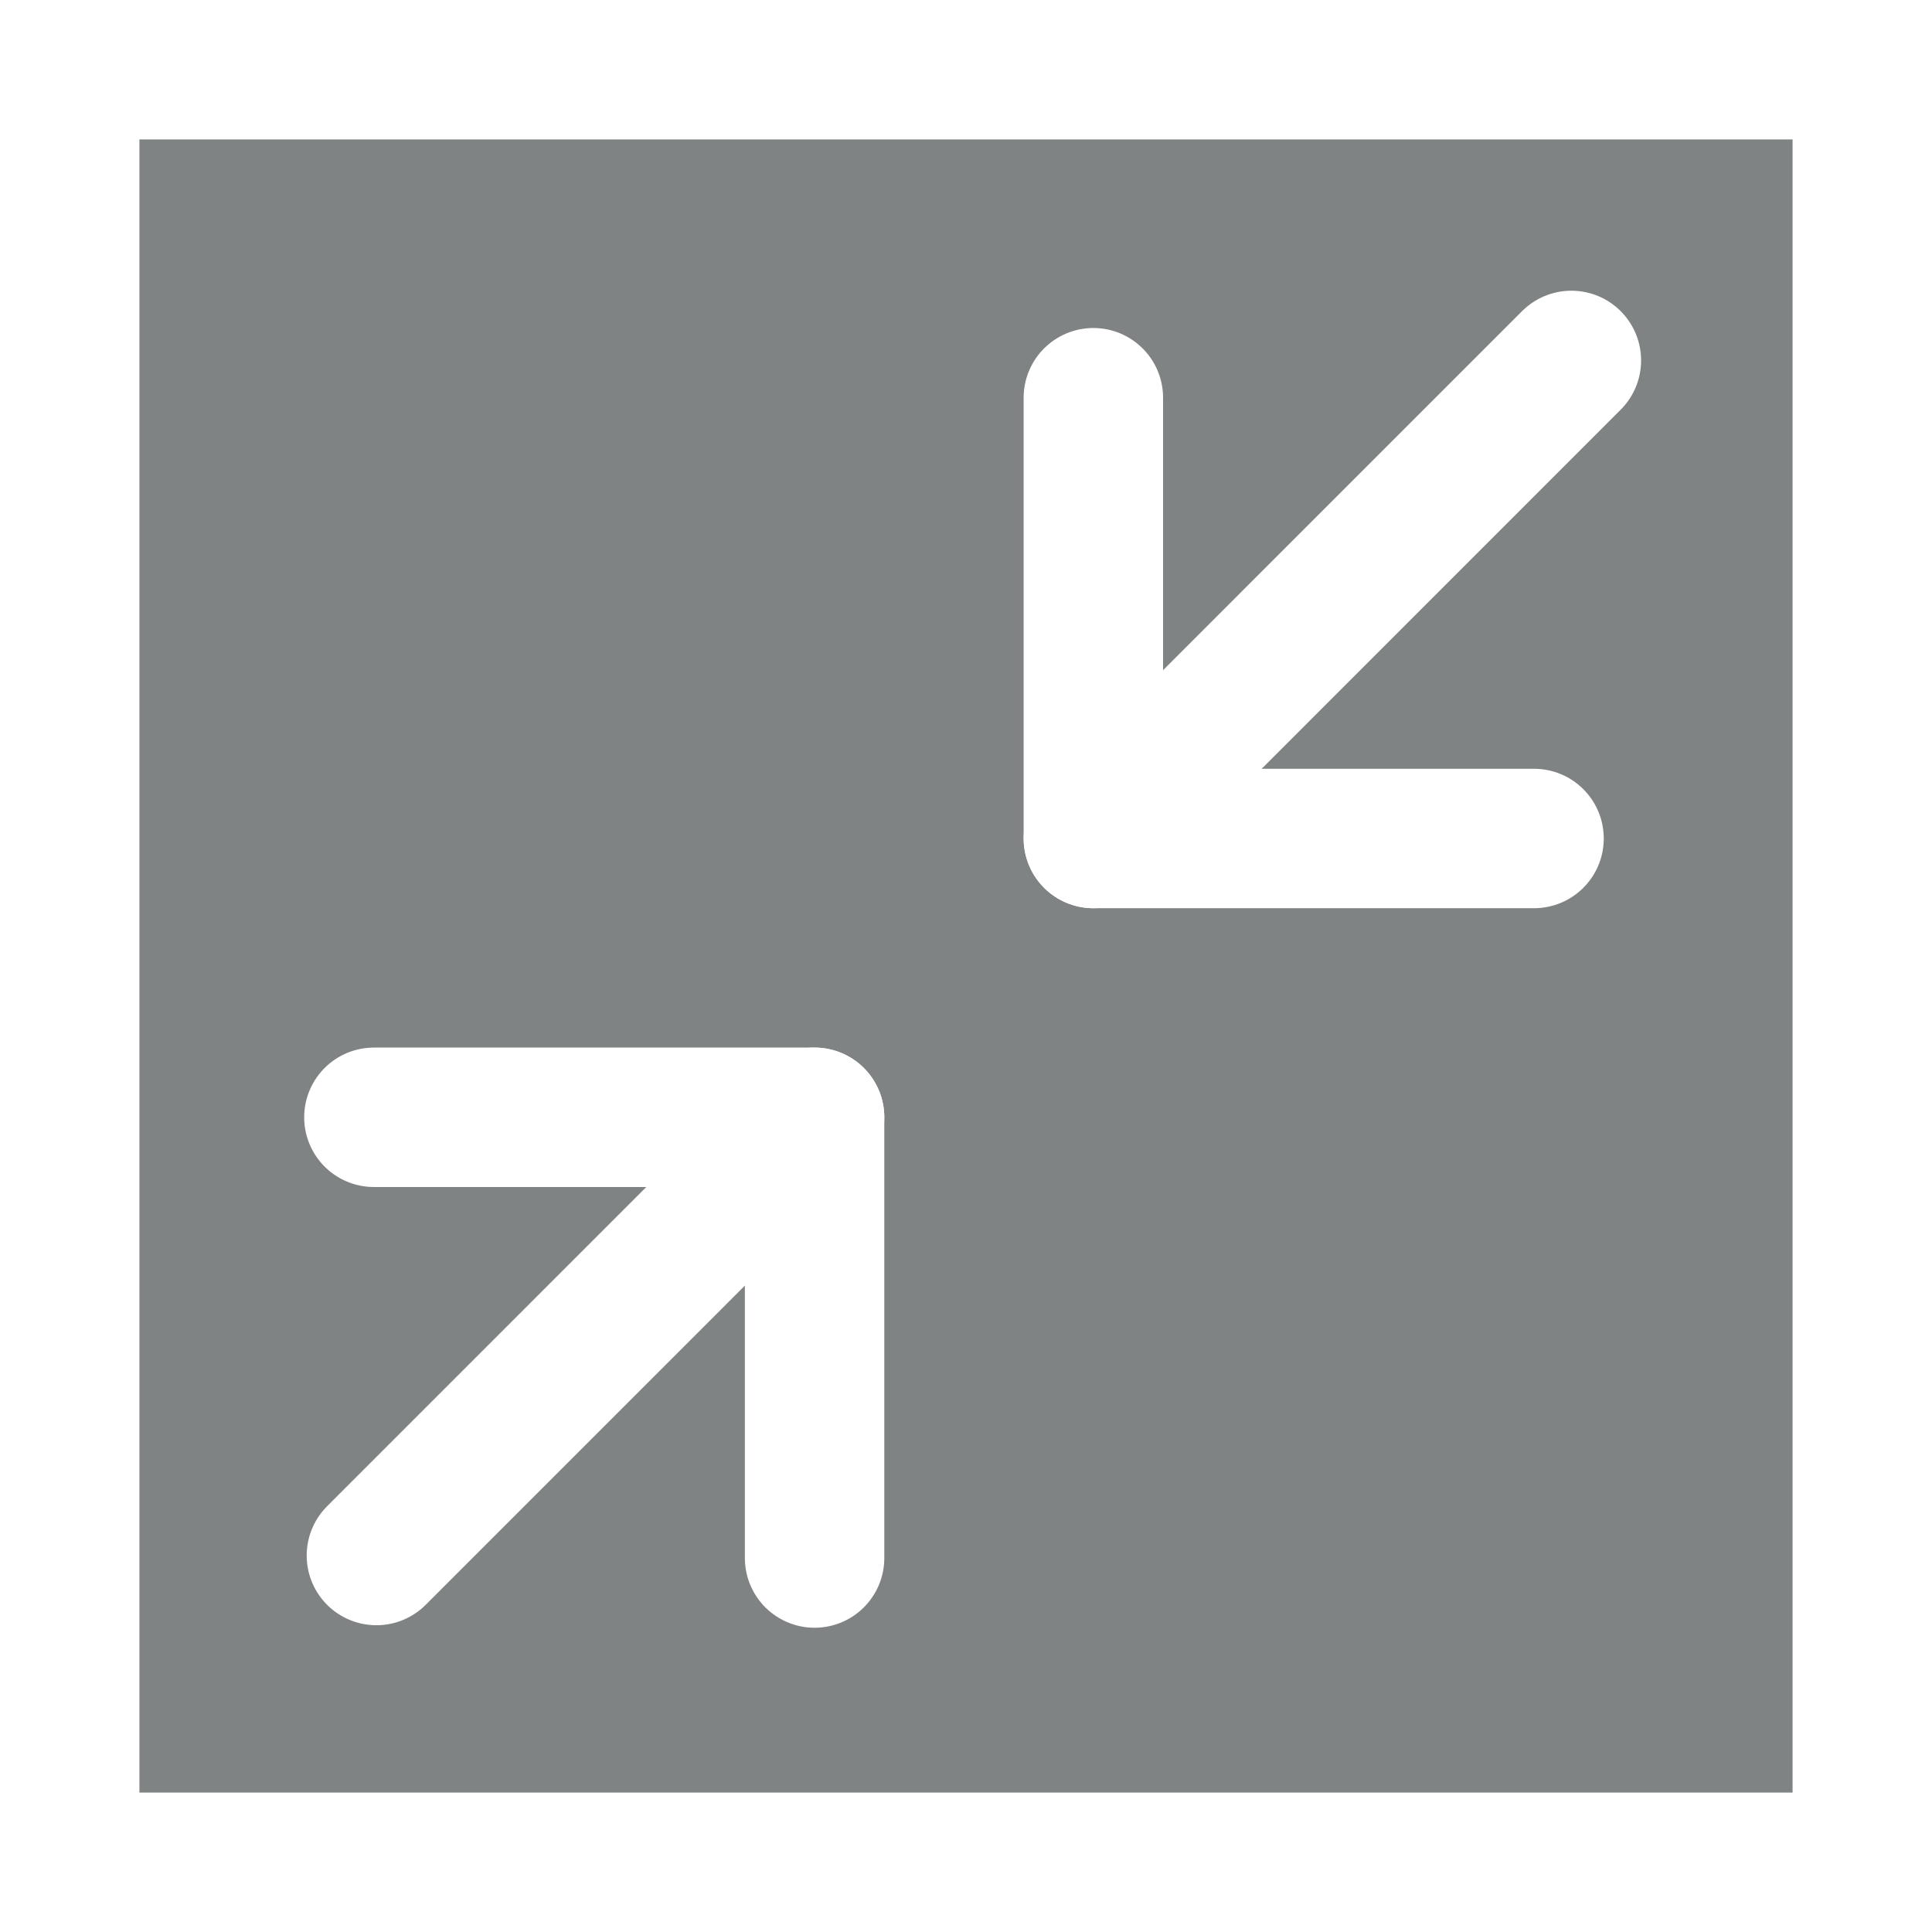
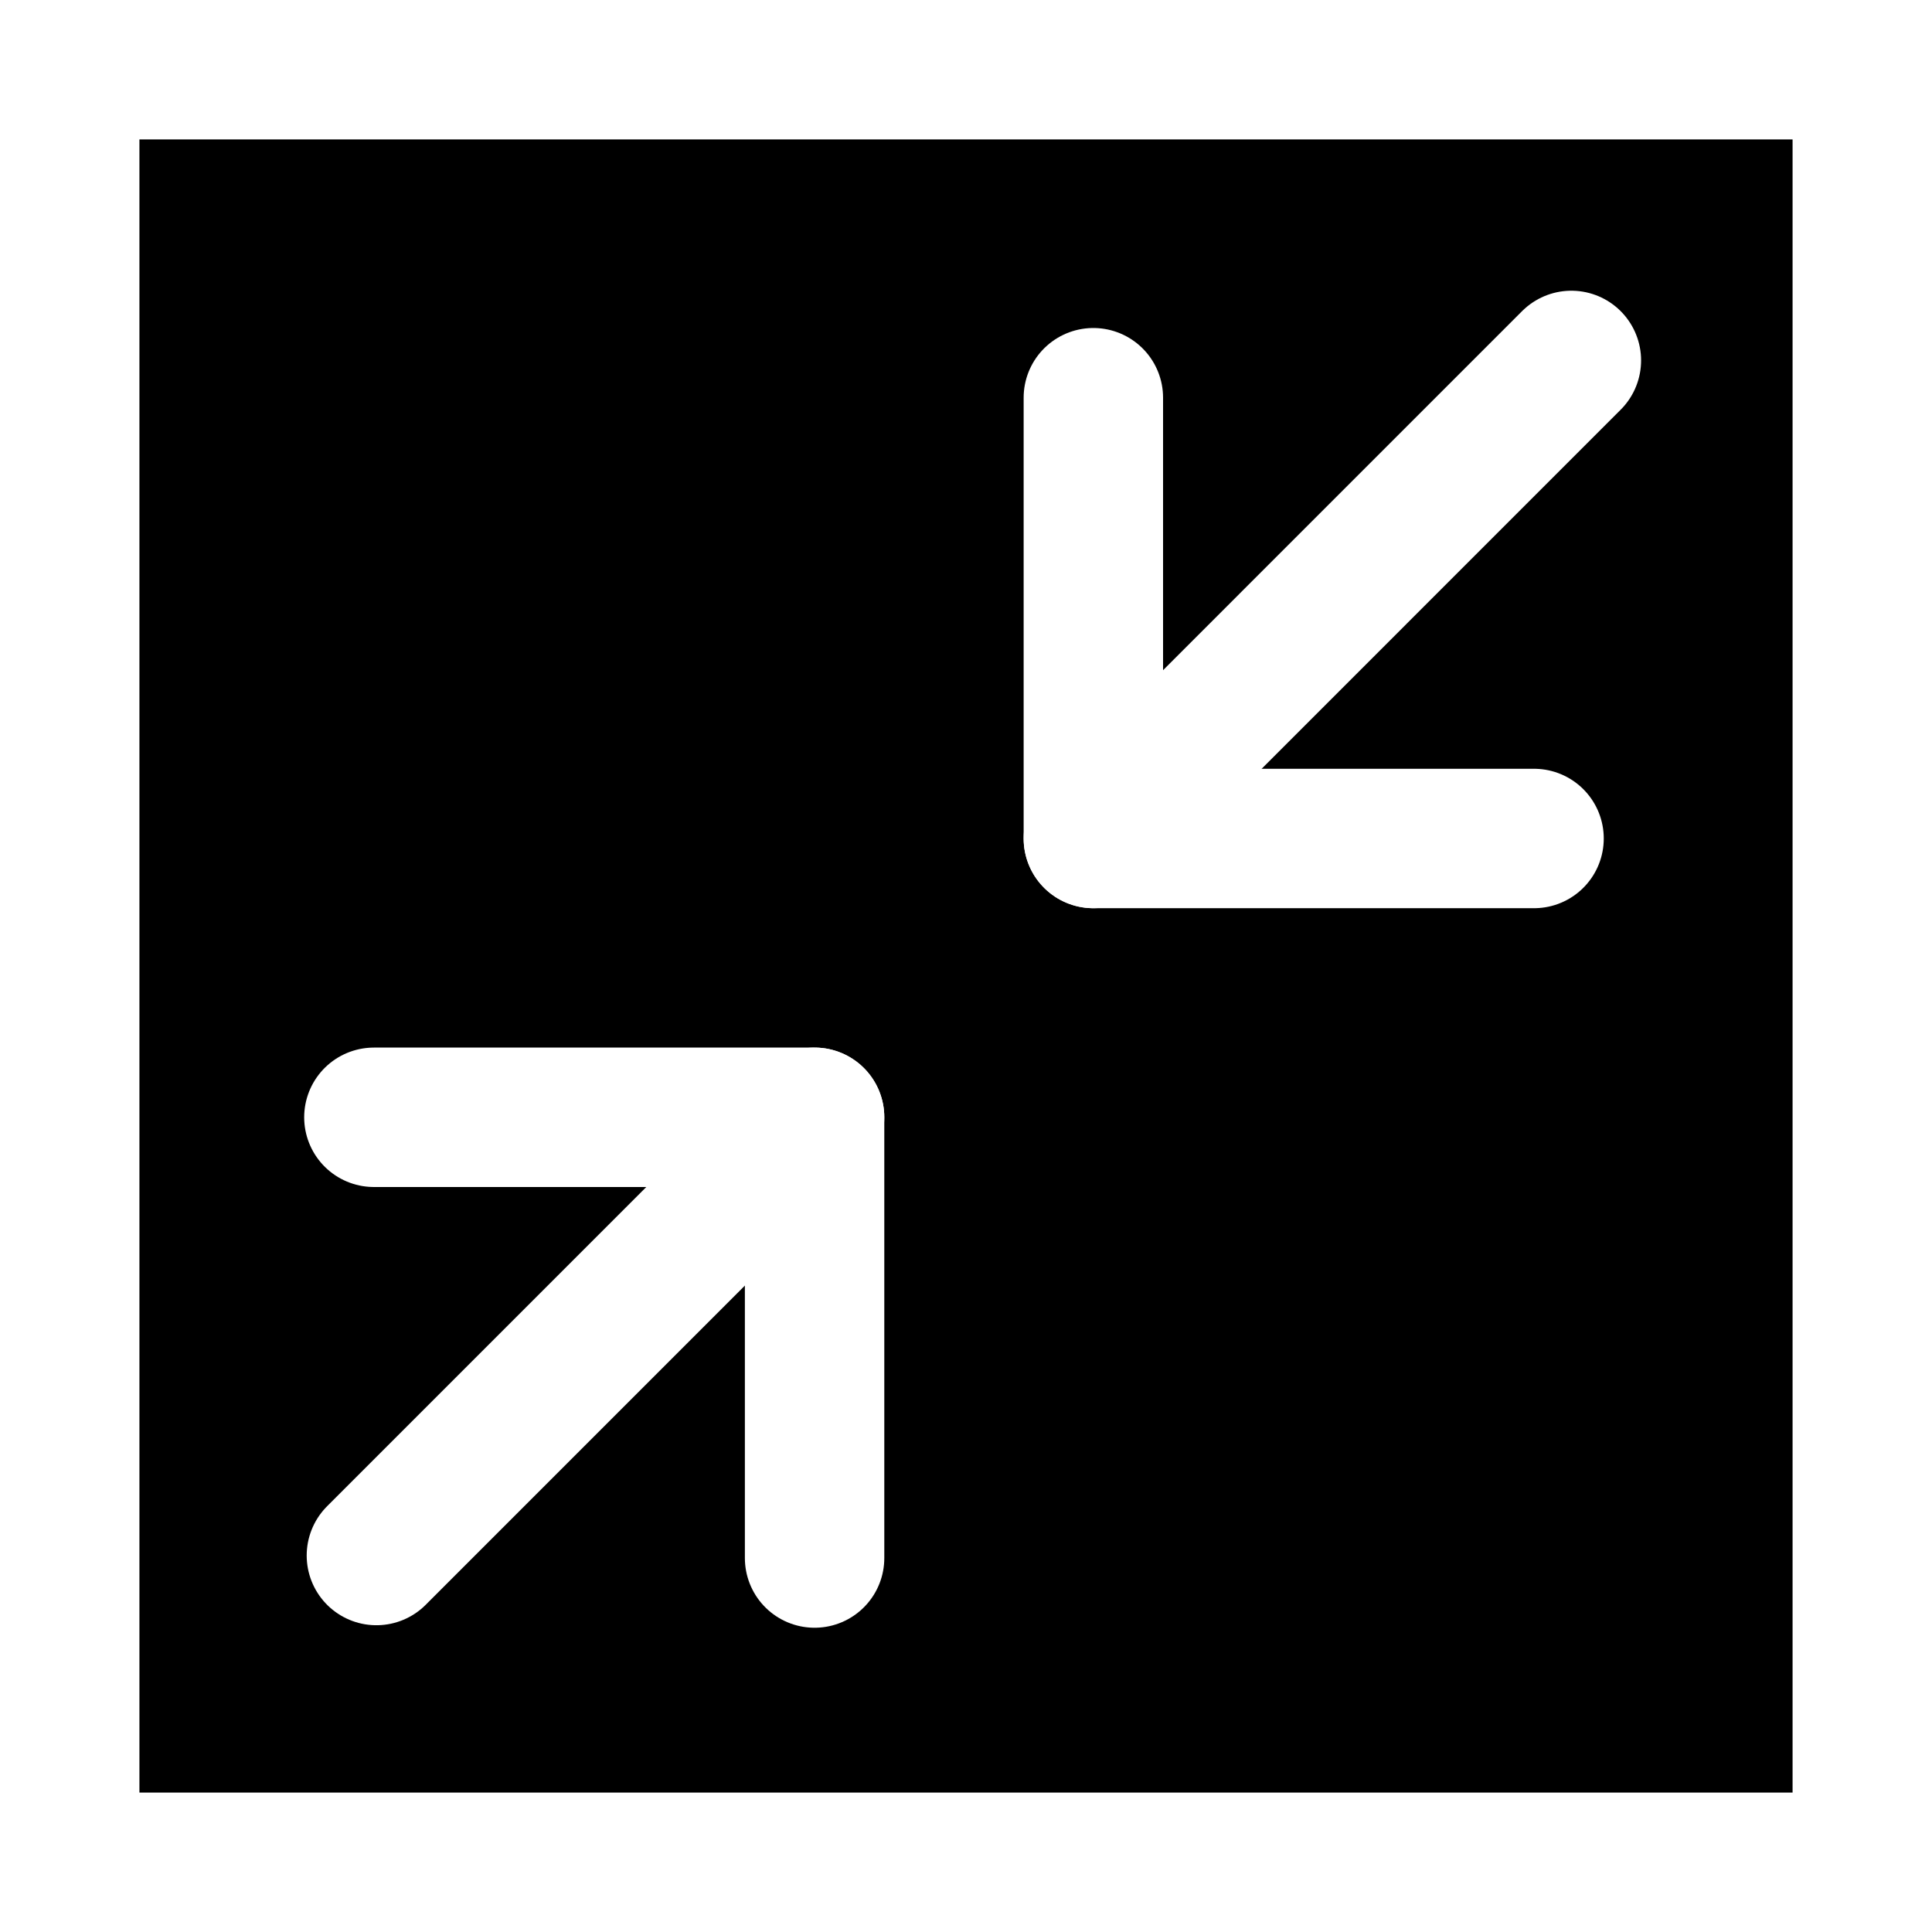
<svg xmlns="http://www.w3.org/2000/svg" version="1.1" id="Layer_1" x="0px" y="0px" width="48.5px" height="48.5px" viewBox="0 0 48.5 48.5" enable-background="new 0 0 48.5 48.5" xml:space="preserve">
  <g>
-     <rect x="1.75" y="1.75" fill="#808384" stroke="#FFFFFF" stroke-width="3.5" width="45" height="45" />
+     <rect x="1.75" y="1.75" fill="#000000" stroke="#FFFFFF" stroke-width="3.5" width="45" height="45" />
    <g>
      <line fill="none" stroke="#FFFFFF" stroke-width="3.5" stroke-linecap="round" stroke-linejoin="round" x1="20.449" y1="28.048" x2="9.449" y2="39.049" />
      <polyline fill="none" stroke="#FFFFFF" stroke-width="3.5" stroke-linecap="round" stroke-linejoin="round" points="9.386,28.048     20.449,28.048 20.449,39.112   " />
    </g>
    <g>
      <line fill="none" stroke="#FFFFFF" stroke-width="3.5" stroke-linecap="round" stroke-linejoin="round" x1="27.447" y1="21.049" x2="39.447" y2="9.048" />
      <polyline fill="none" stroke="#FFFFFF" stroke-width="3.5" stroke-linecap="round" stroke-linejoin="round" points="38.51,21.049     27.447,21.049 27.447,9.984   " />
    </g>
  </g>
</svg>
